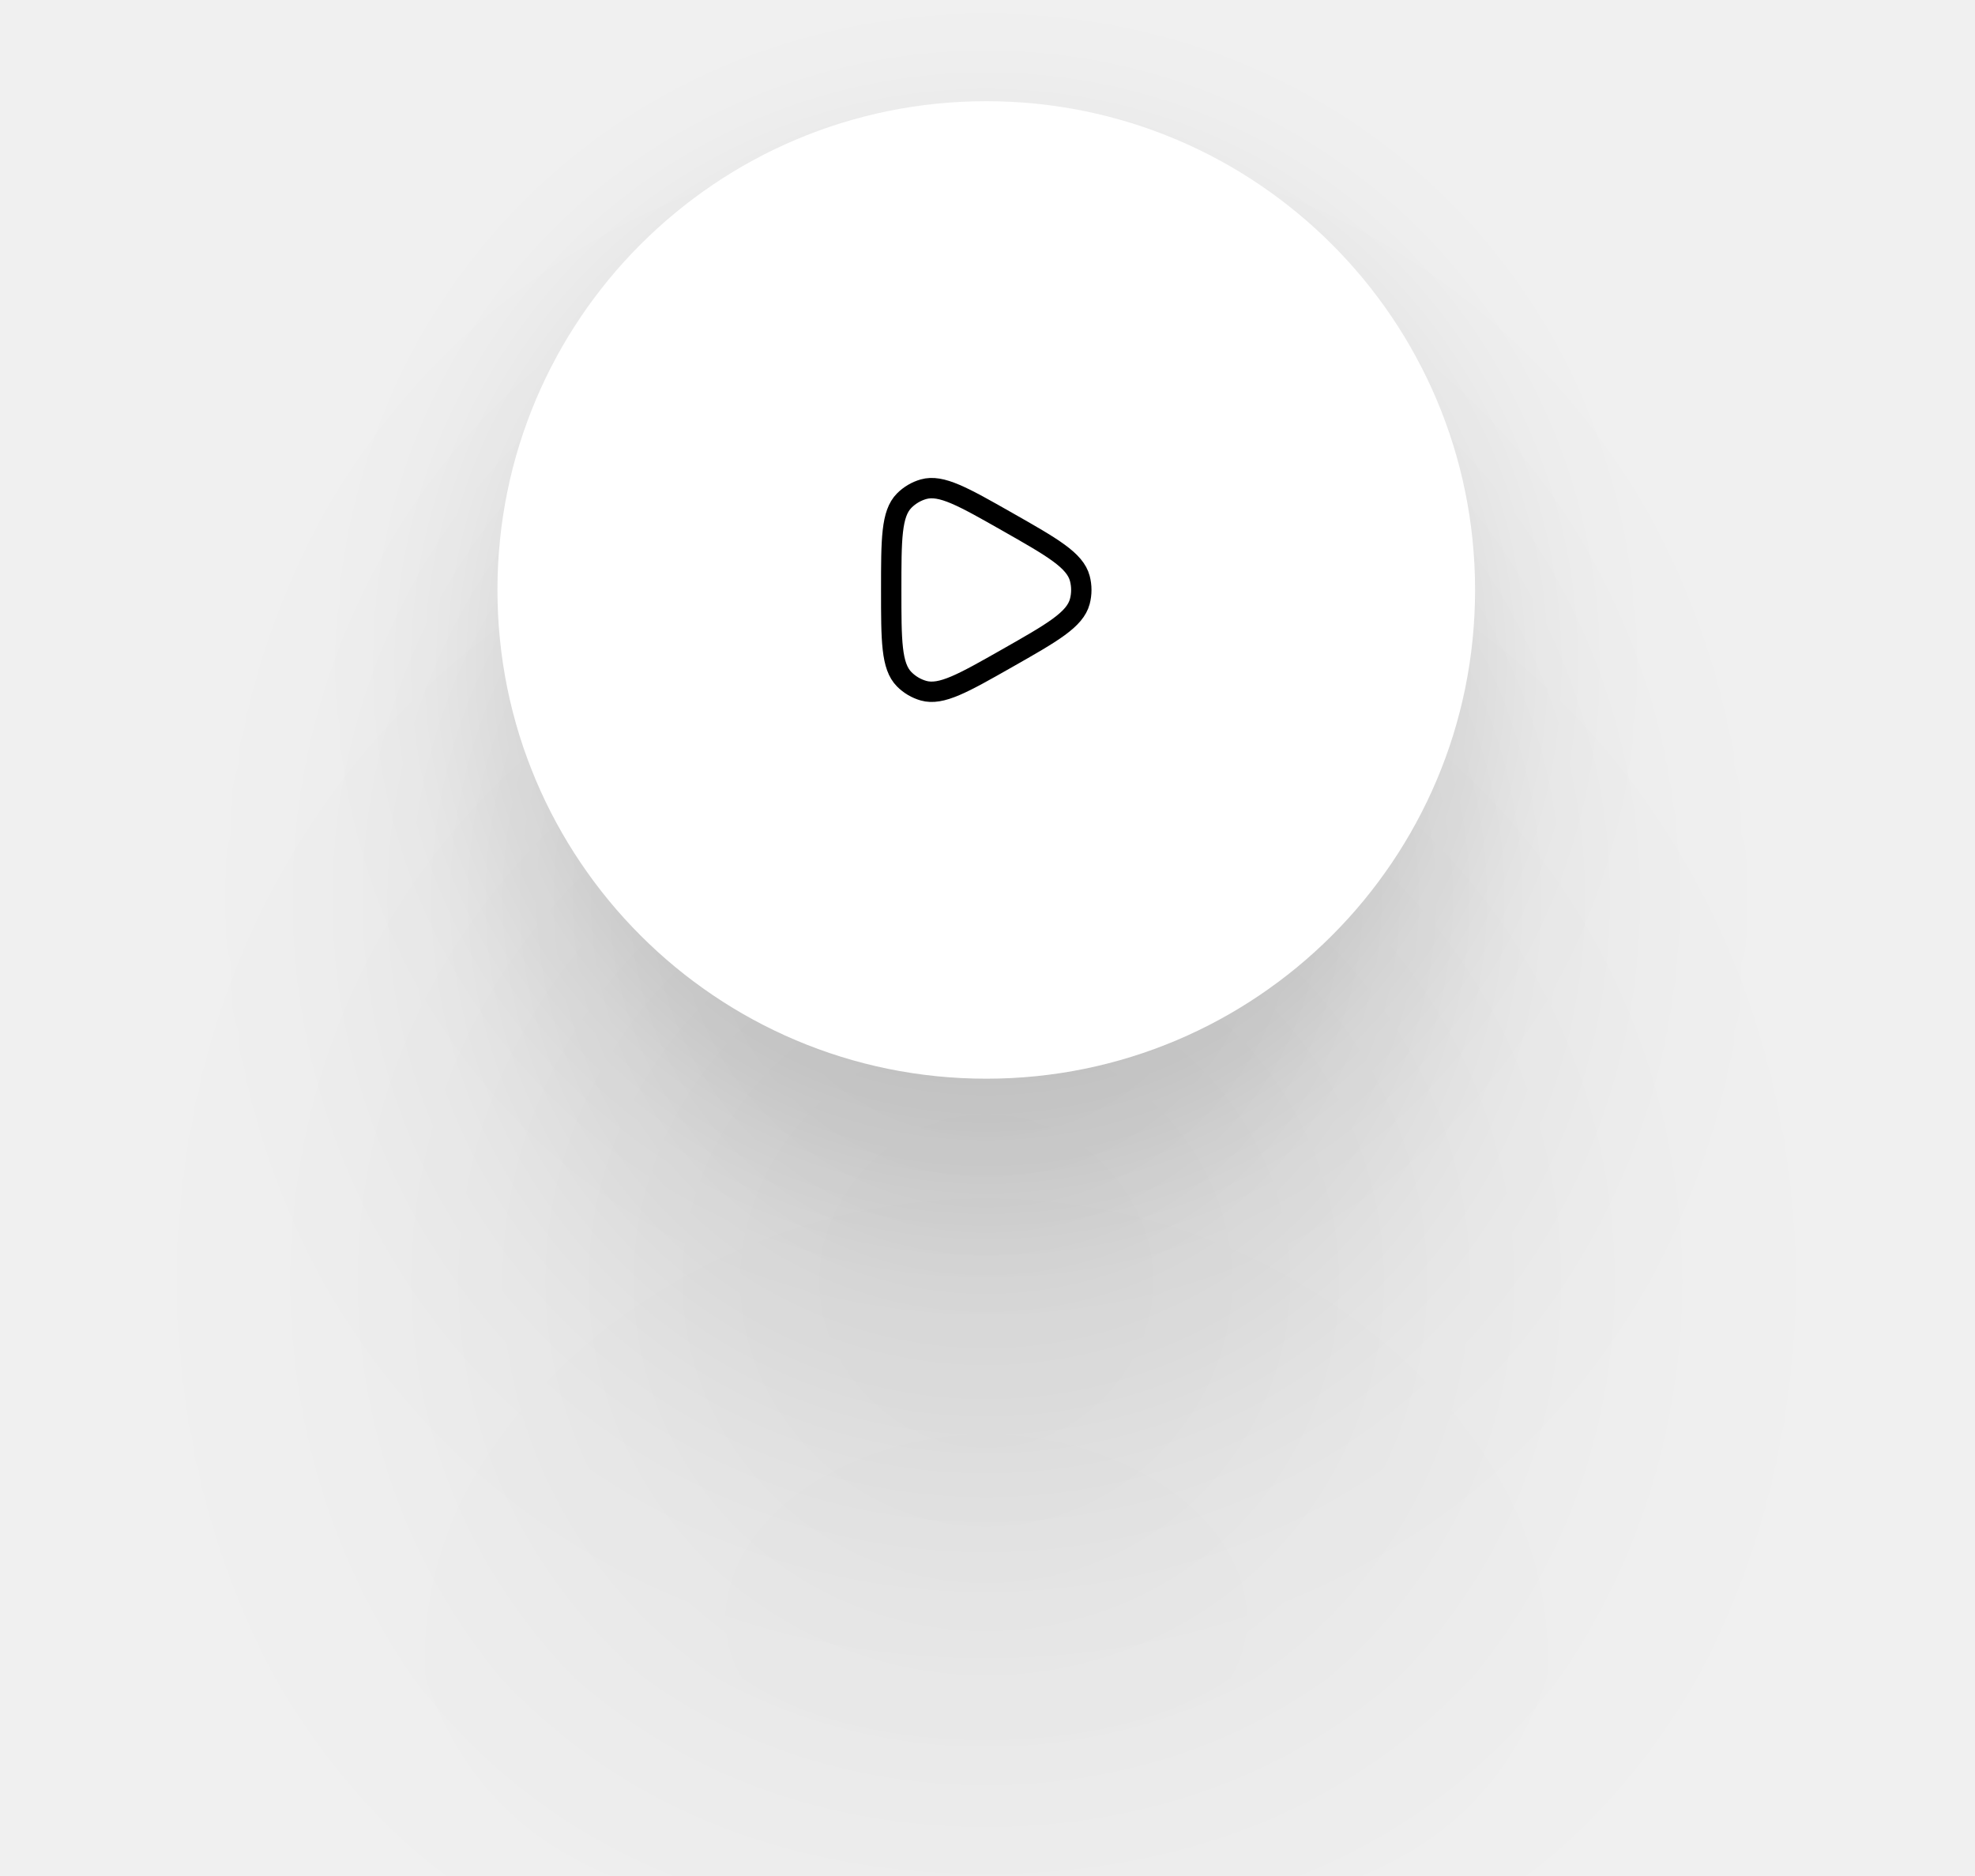
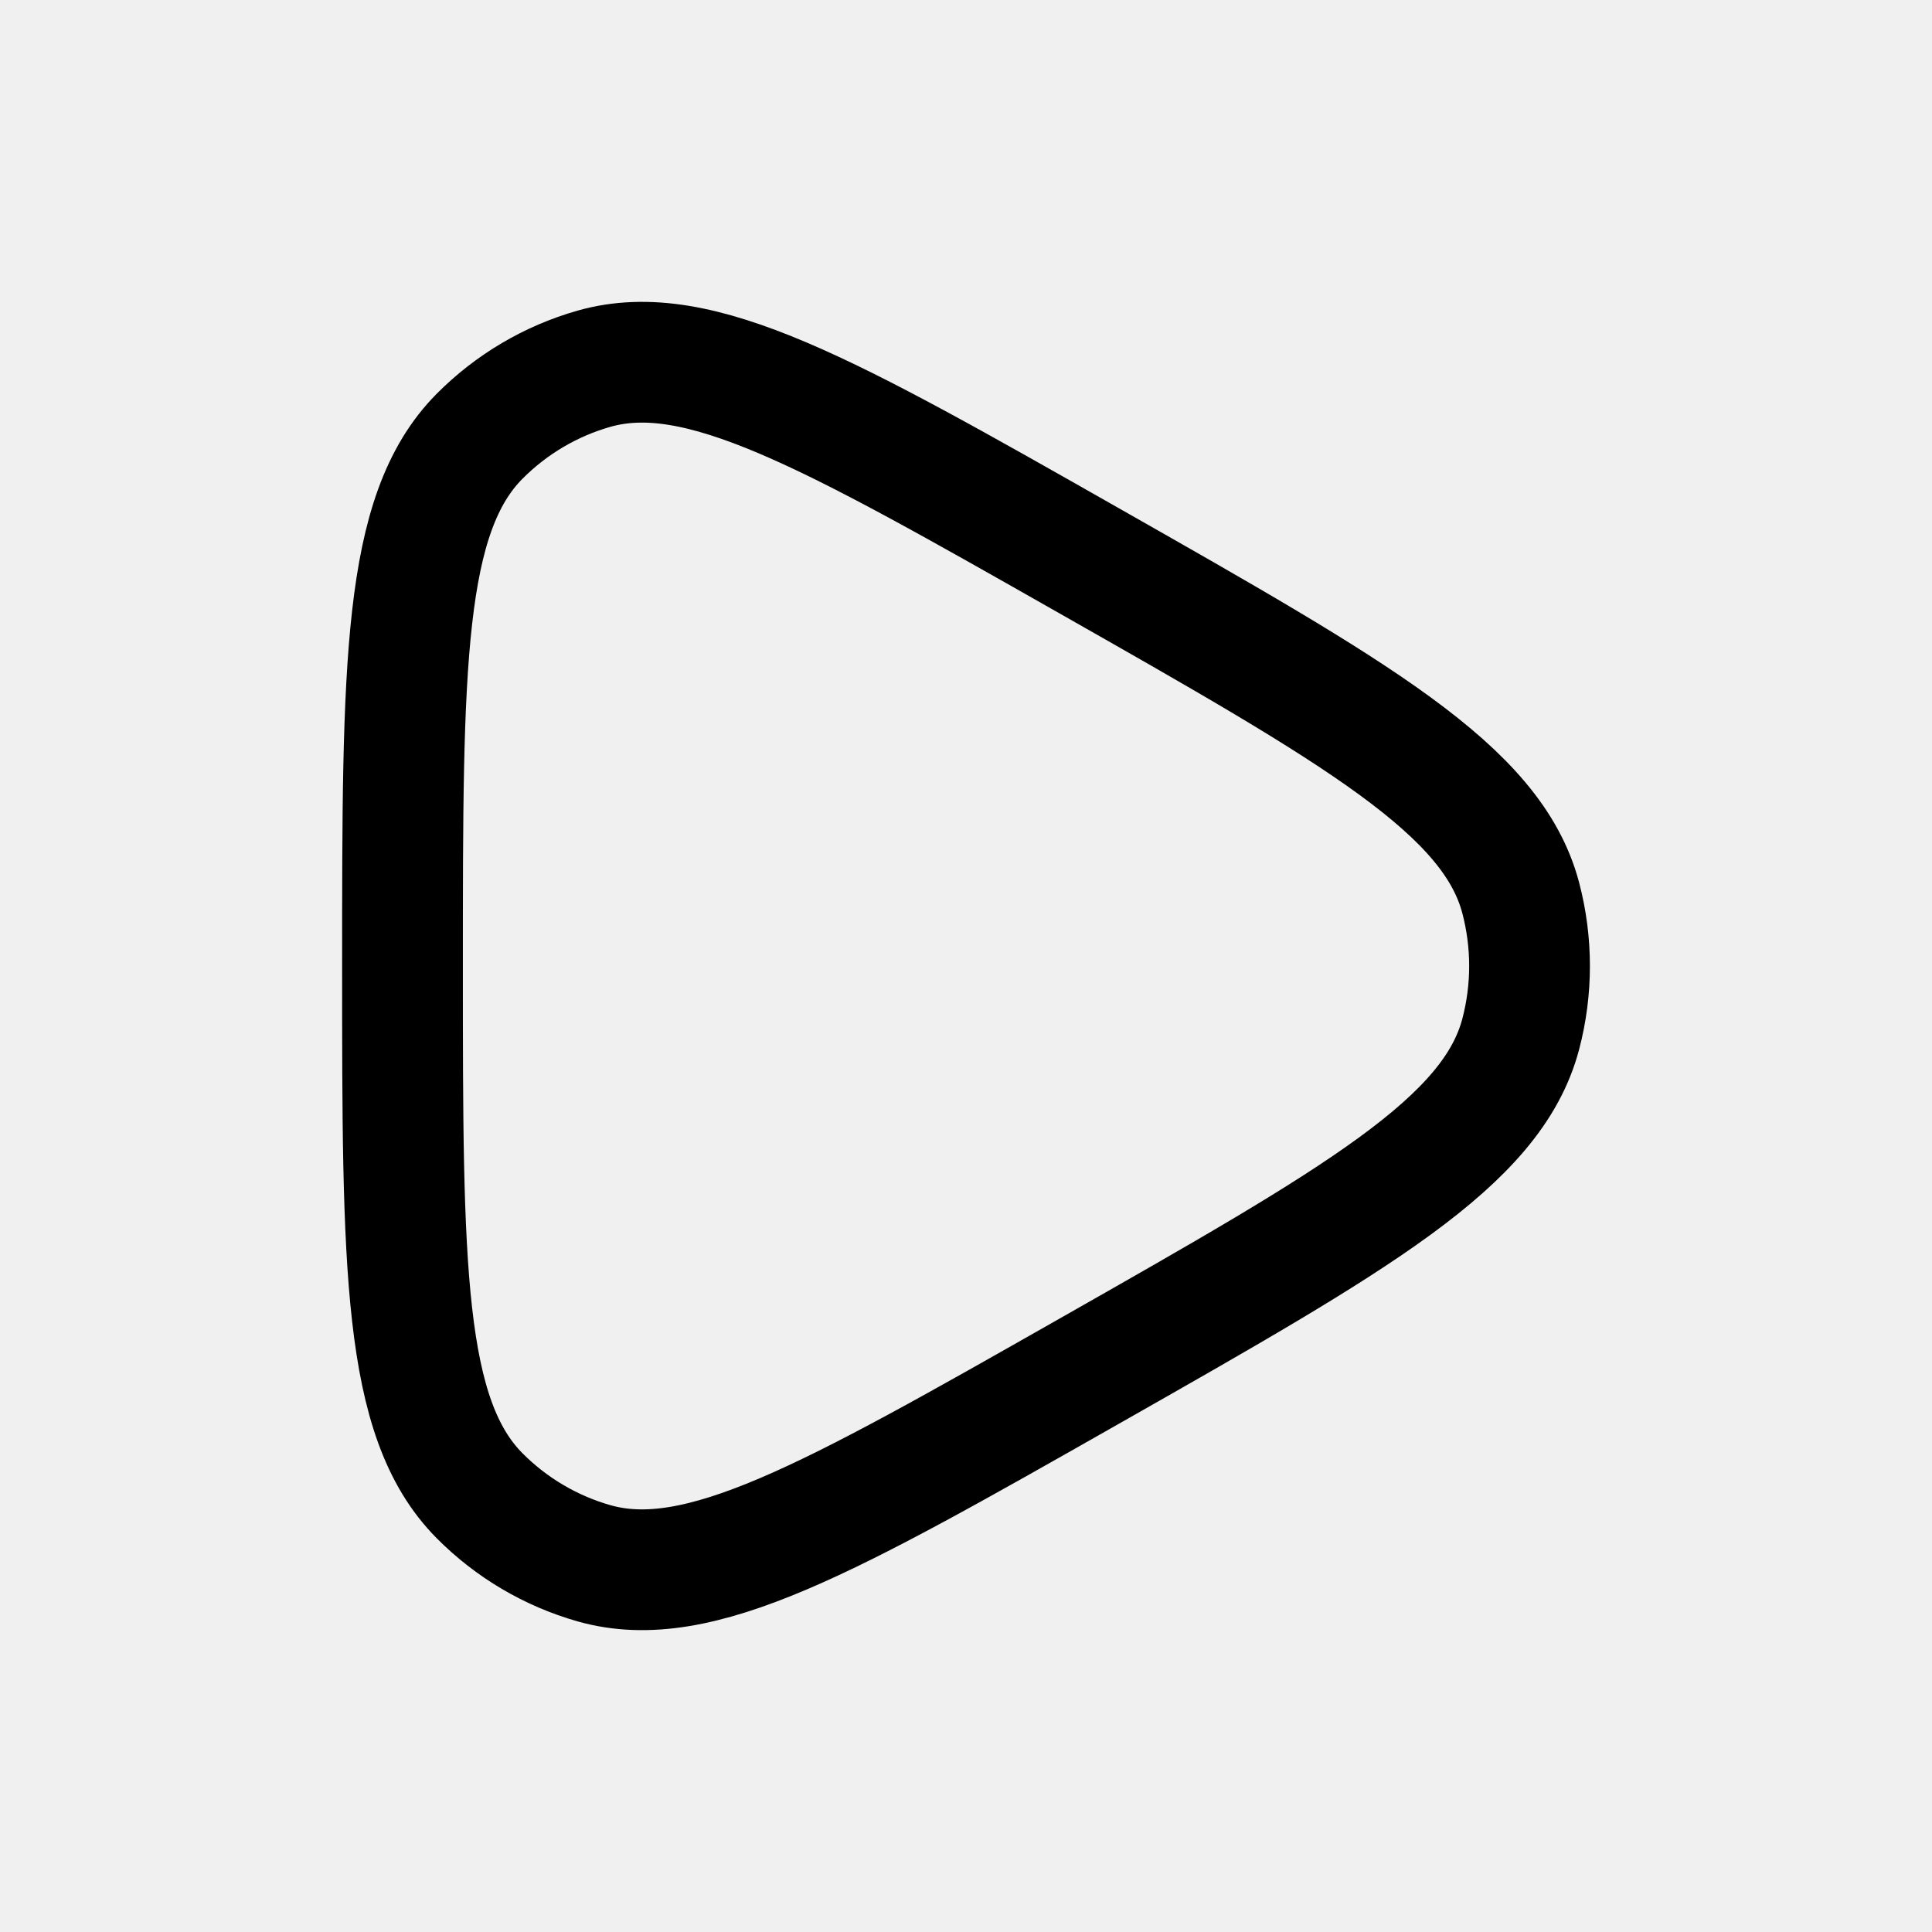
- <svg xmlns="http://www.w3.org/2000/svg" width="160" height="152" viewBox="0 0 160 152" fill="none">
-   <g filter="url(#filter0_dddd_3119_2216)">
-     <rect x="40.3" y="8.2" width="79.2" height="79.2" rx="39.6" fill="white" />
-     <path d="M87.48 48.73C87.091 50.208 85.253 51.252 81.578 53.34C78.026 55.358 76.249 56.367 74.818 55.962C74.226 55.794 73.687 55.475 73.252 55.036C72.2 53.975 72.2 51.917 72.2 47.8C72.2 43.683 72.2 41.625 73.252 40.563C73.687 40.125 74.226 39.806 74.818 39.638C76.249 39.233 78.026 40.242 81.578 42.26C85.253 44.348 87.091 45.392 87.48 46.869C87.64 47.479 87.64 48.121 87.48 48.73Z" stroke="black" stroke-width="1.65" stroke-linejoin="round" />
-   </g>
-   <defs>
-     <filter id="filter0_dddd_3119_2216" x="0.3" y="0.2" width="159.2" height="227.2" filterUnits="userSpaceOnUse" color-interpolation-filters="sRGB">
-       <feFlood flood-opacity="0" result="BackgroundImageFix" />
-       <feColorMatrix in="SourceAlpha" type="matrix" values="0 0 0 0 0 0 0 0 0 0 0 0 0 0 0 0 0 0 127 0" result="hardAlpha" />
-       <feOffset dy="6" />
-       <feGaussianBlur stdDeviation="7" />
-       <feColorMatrix type="matrix" values="0 0 0 0 0 0 0 0 0 0 0 0 0 0 0 0 0 0 0.1 0" />
-       <feBlend mode="normal" in2="BackgroundImageFix" result="effect1_dropShadow_3119_2216" />
-       <feColorMatrix in="SourceAlpha" type="matrix" values="0 0 0 0 0 0 0 0 0 0 0 0 0 0 0 0 0 0 127 0" result="hardAlpha" />
-       <feOffset dy="25" />
-       <feGaussianBlur stdDeviation="12.5" />
-       <feColorMatrix type="matrix" values="0 0 0 0 0 0 0 0 0 0 0 0 0 0 0 0 0 0 0.09 0" />
-       <feBlend mode="normal" in2="effect1_dropShadow_3119_2216" result="effect2_dropShadow_3119_2216" />
-       <feColorMatrix in="SourceAlpha" type="matrix" values="0 0 0 0 0 0 0 0 0 0 0 0 0 0 0 0 0 0 127 0" result="hardAlpha" />
-       <feOffset dy="56" />
-       <feGaussianBlur stdDeviation="17" />
-       <feColorMatrix type="matrix" values="0 0 0 0 0 0 0 0 0 0 0 0 0 0 0 0 0 0 0.05 0" />
-       <feBlend mode="normal" in2="effect2_dropShadow_3119_2216" result="effect3_dropShadow_3119_2216" />
-       <feColorMatrix in="SourceAlpha" type="matrix" values="0 0 0 0 0 0 0 0 0 0 0 0 0 0 0 0 0 0 127 0" result="hardAlpha" />
-       <feOffset dy="100" />
-       <feGaussianBlur stdDeviation="20" />
-       <feColorMatrix type="matrix" values="0 0 0 0 0 0 0 0 0 0 0 0 0 0 0 0 0 0 0.01 0" />
-       <feBlend mode="normal" in2="effect3_dropShadow_3119_2216" result="effect4_dropShadow_3119_2216" />
-       <feBlend mode="normal" in="SourceGraphic" in2="effect4_dropShadow_3119_2216" result="shape" />
-     </filter>
-   </defs>
+ <svg xmlns="http://www.w3.org/2000/svg" width="24" height="24" viewBox="0 0 24 24" fill="none">
+   <path d="M18.891 12.846C18.537 14.189 16.867 15.138 13.526 17.036C10.296 18.871 8.681 19.788 7.38 19.42C6.842 19.267 6.352 18.978 5.956 18.579C5 17.614 5 15.743 5 12C5 8.257 5 6.386 5.956 5.421C6.352 5.022 6.842 4.733 7.38 4.58C8.681 4.212 10.296 5.129 13.526 6.964C16.867 8.862 18.537 9.811 18.891 11.154C19.037 11.708 19.037 12.292 18.891 12.846Z" stroke="black" stroke-width="1.5" stroke-linejoin="round" />
</svg>
